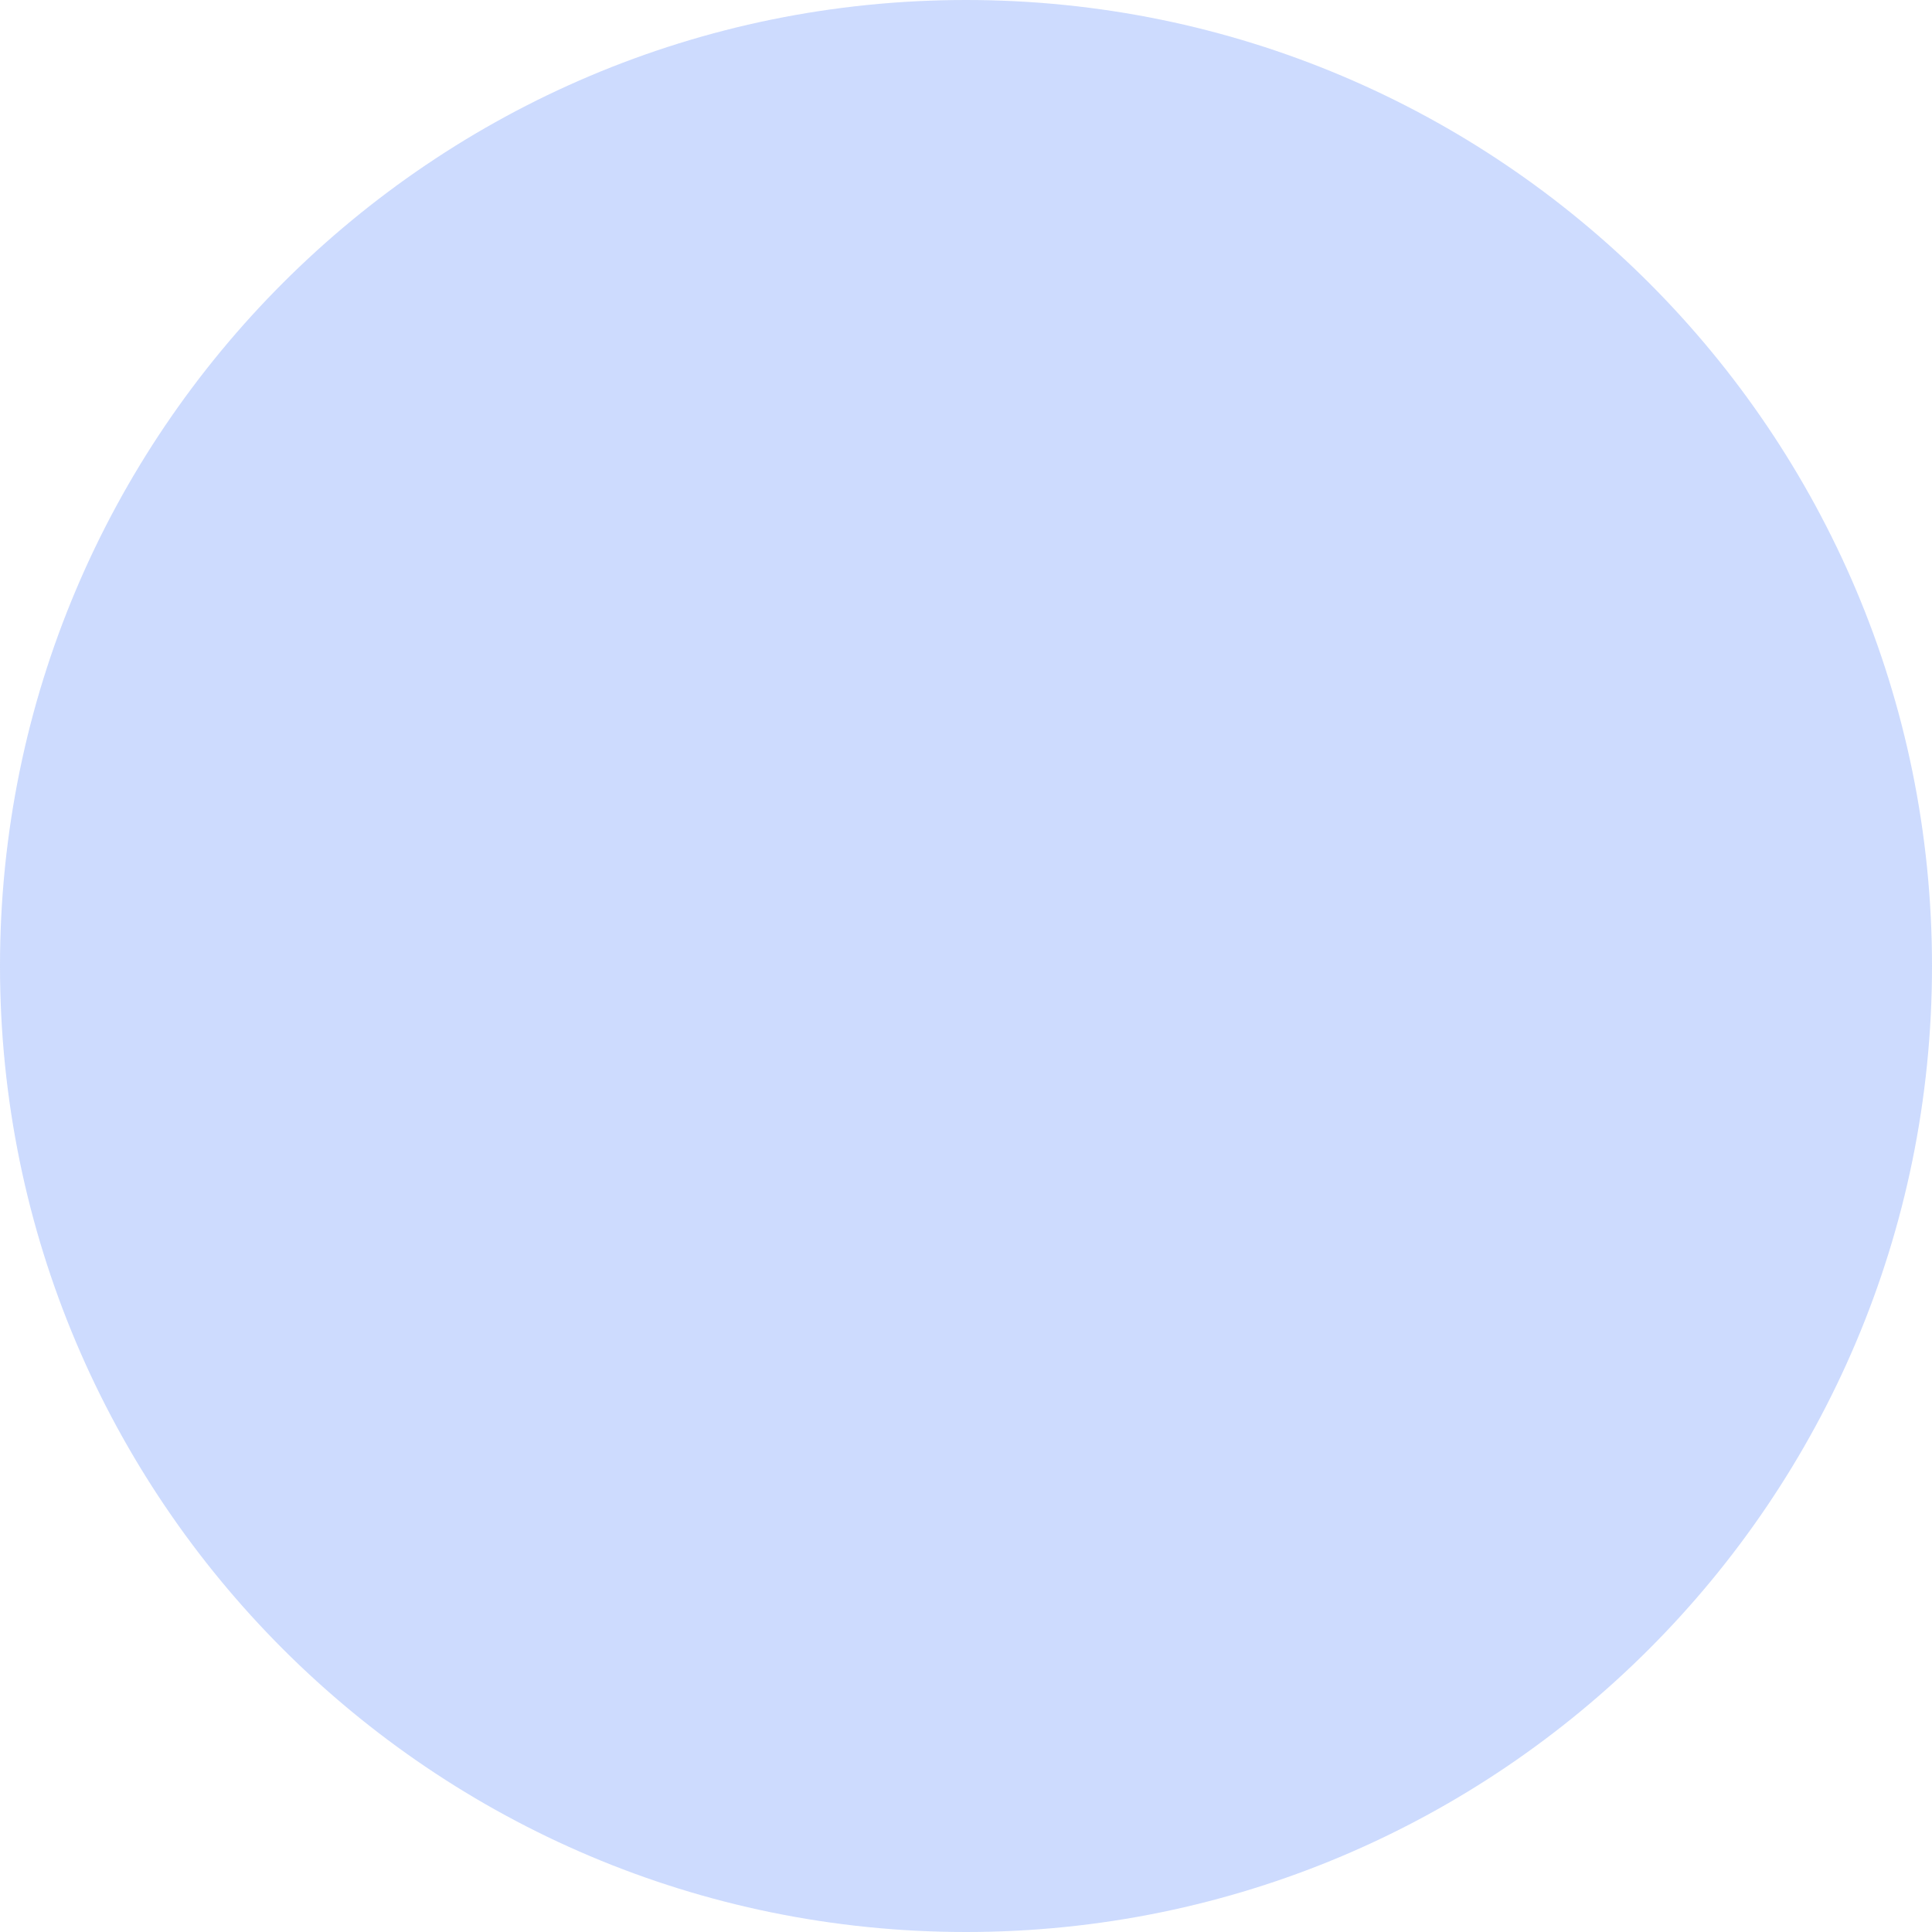
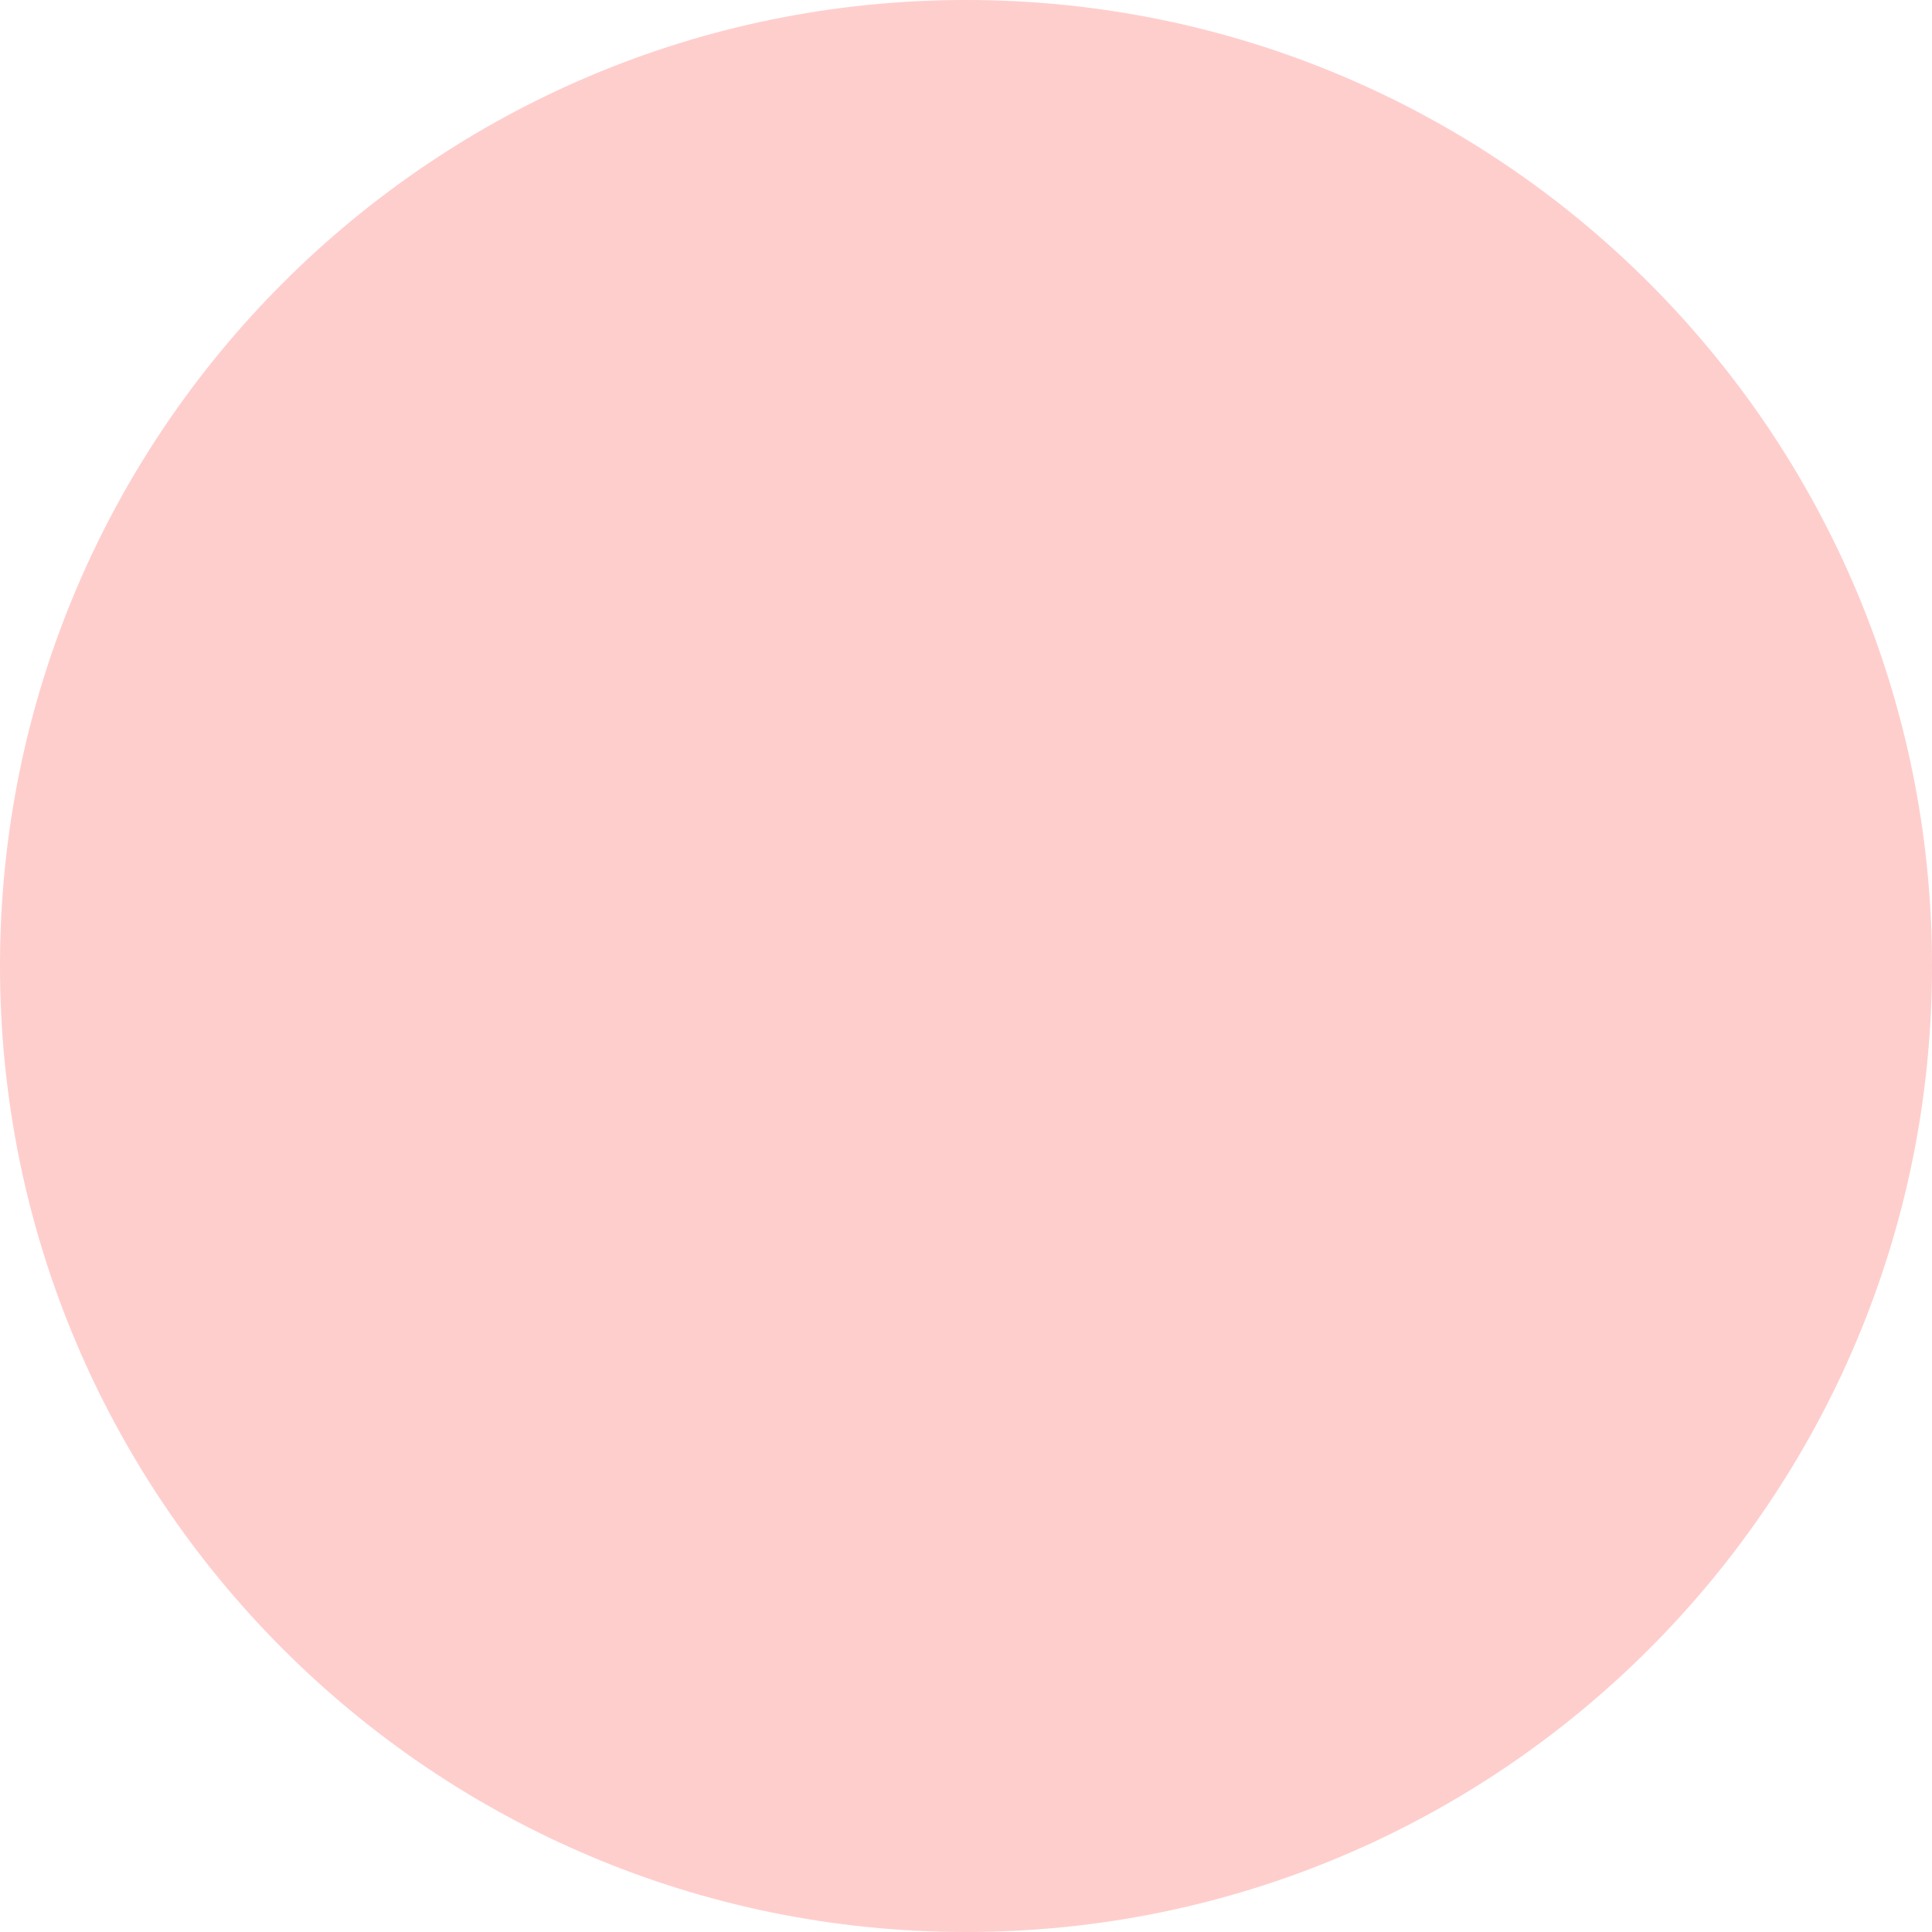
<svg xmlns="http://www.w3.org/2000/svg" width="32" height="32" id="svg11300" version="1.0" style="display:inline;enable-background:new">
  <defs id="defs3" />
  <g style="display:inline" id="layer1" transform="translate(0,-268)">
-     <path style="opacity:0.2;fill:#034af8;fill-opacity:1" id="path3988" d="M 24,12 A 12,12 0 0 1 12,24 12,12 0 0 1 0,12 12,12 0 0 1 12,0 12,12 0 0 1 24,12 Z" transform="matrix(1.333333,0,0,1.333333,7.9999998e-8,268)" />
+     <circle style="opacity:0.2;fill:#f80903;fill-opacity:1" id="path3988" transform="matrix(1.333333,0,0,1.333333,7.9999998e-8,268)" cx="12" cy="12" r="12" />
  </g>
</svg>
